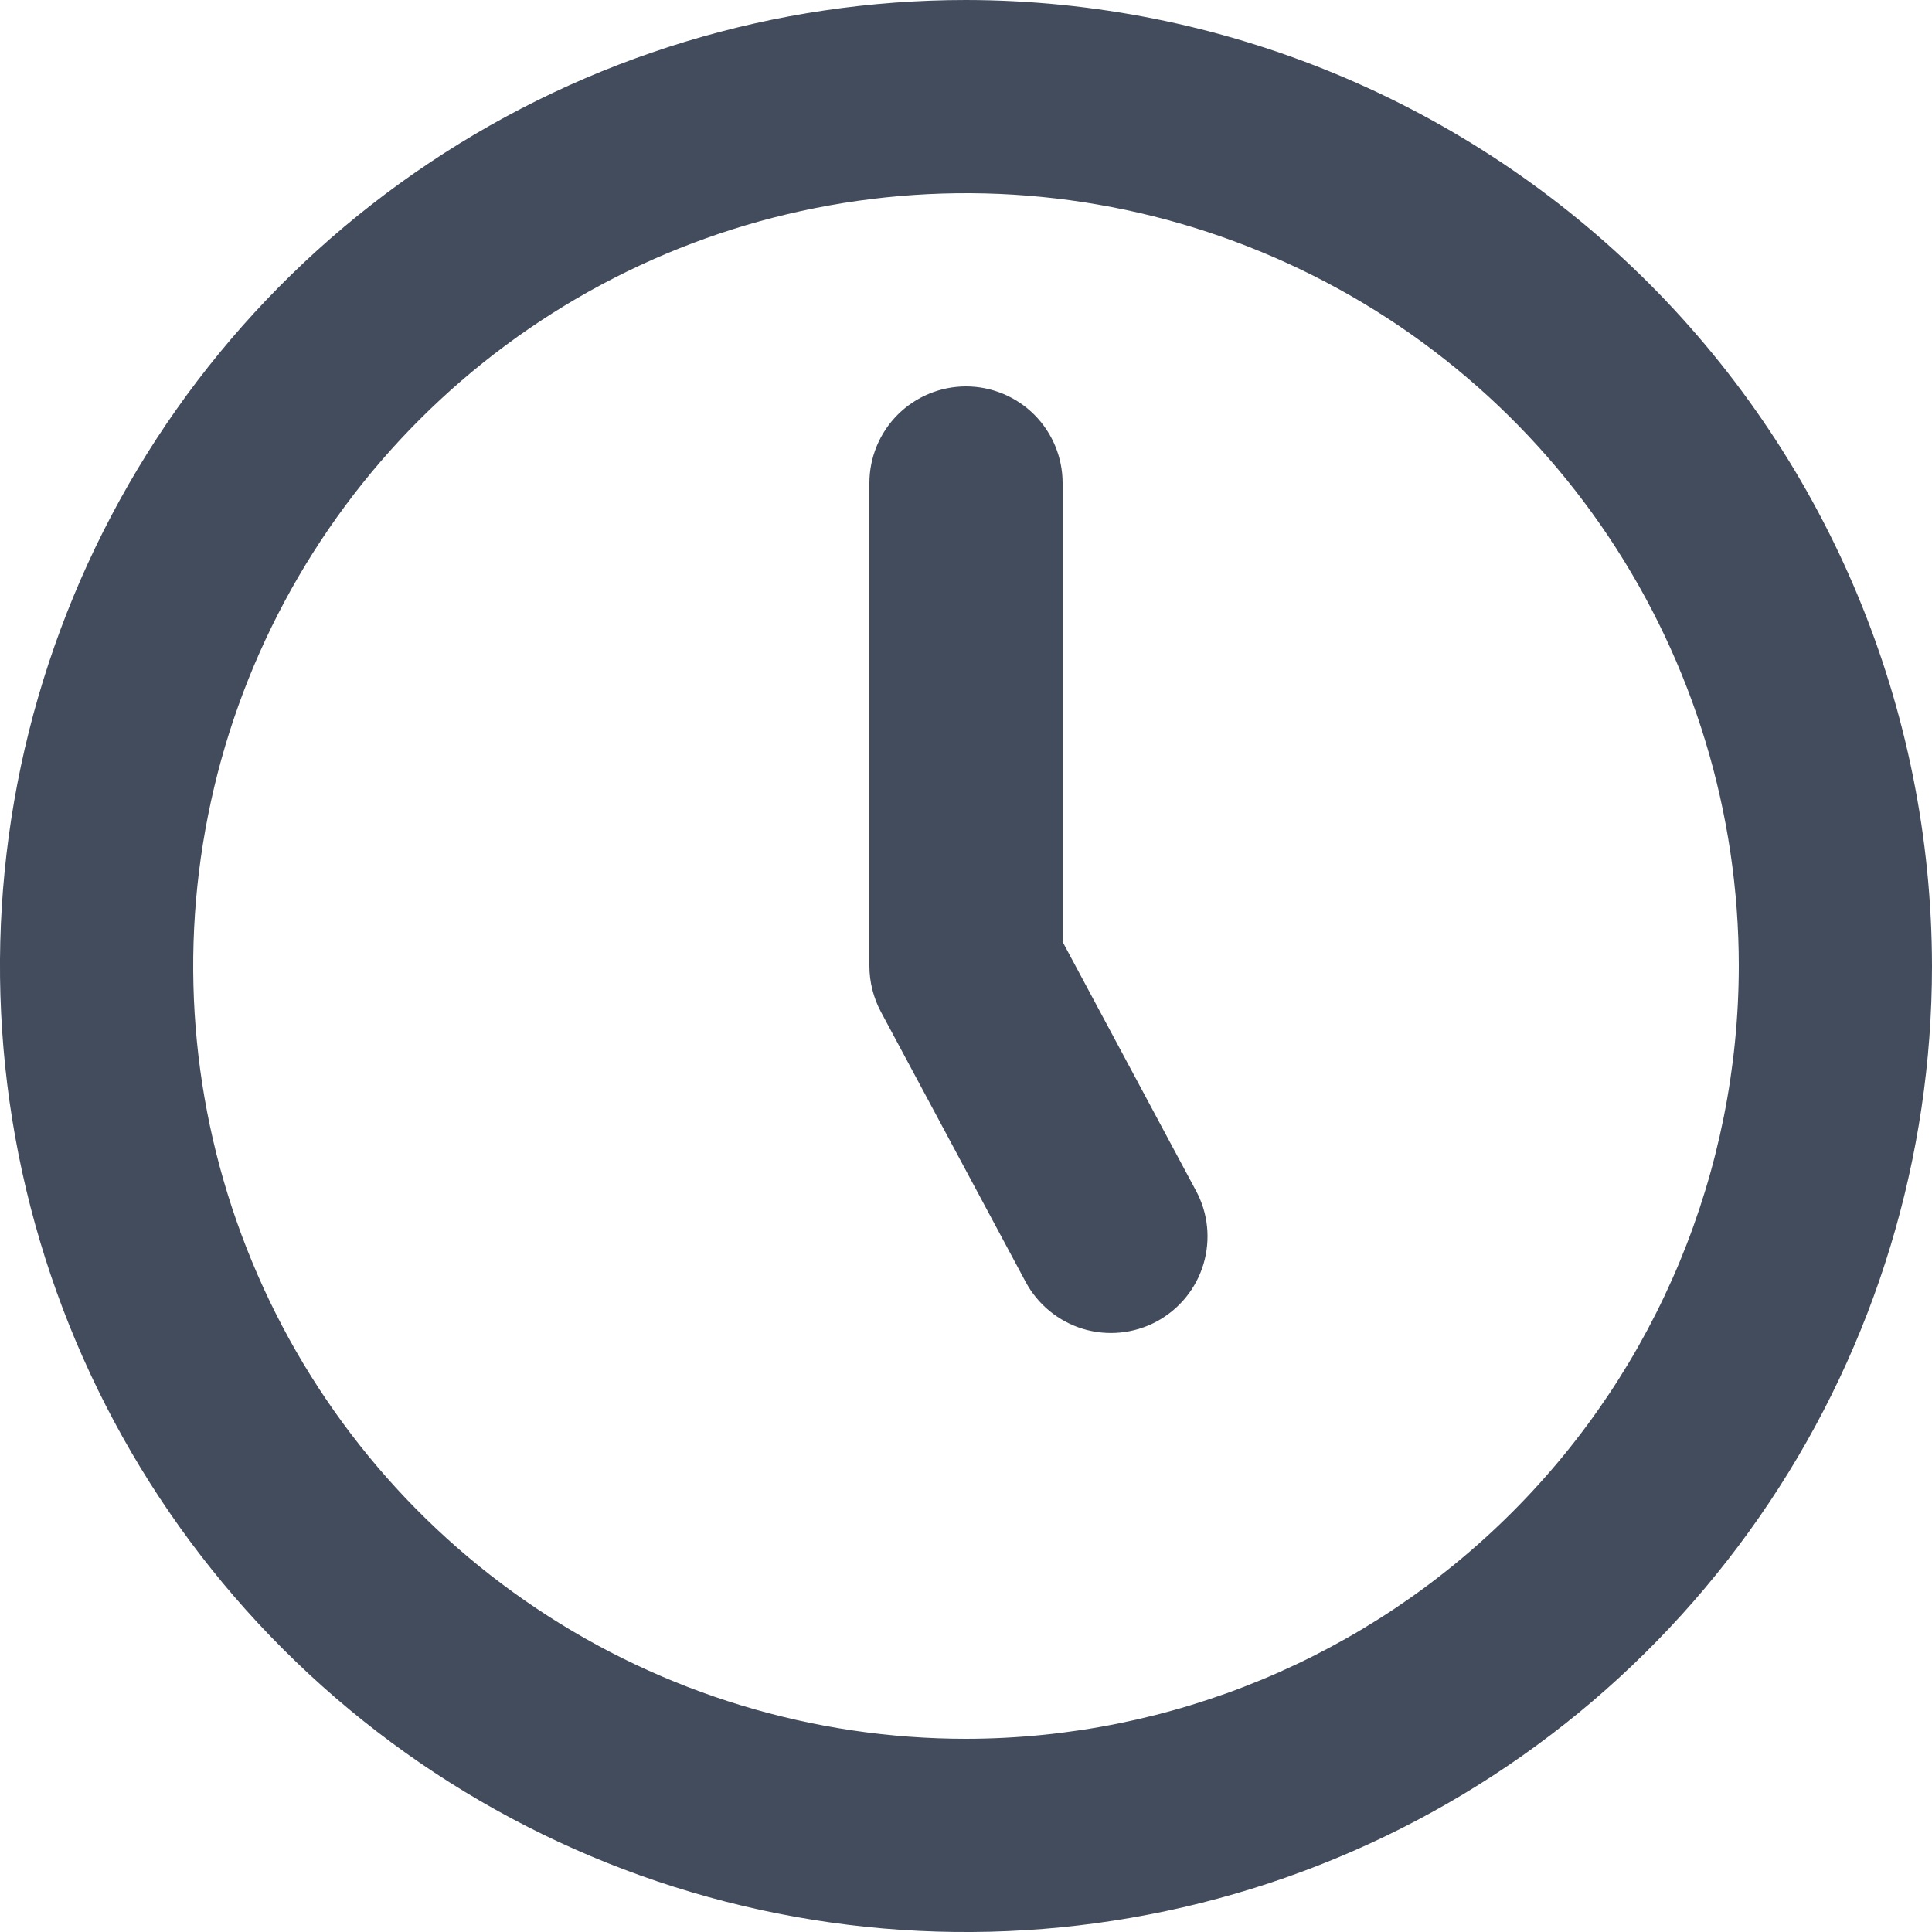
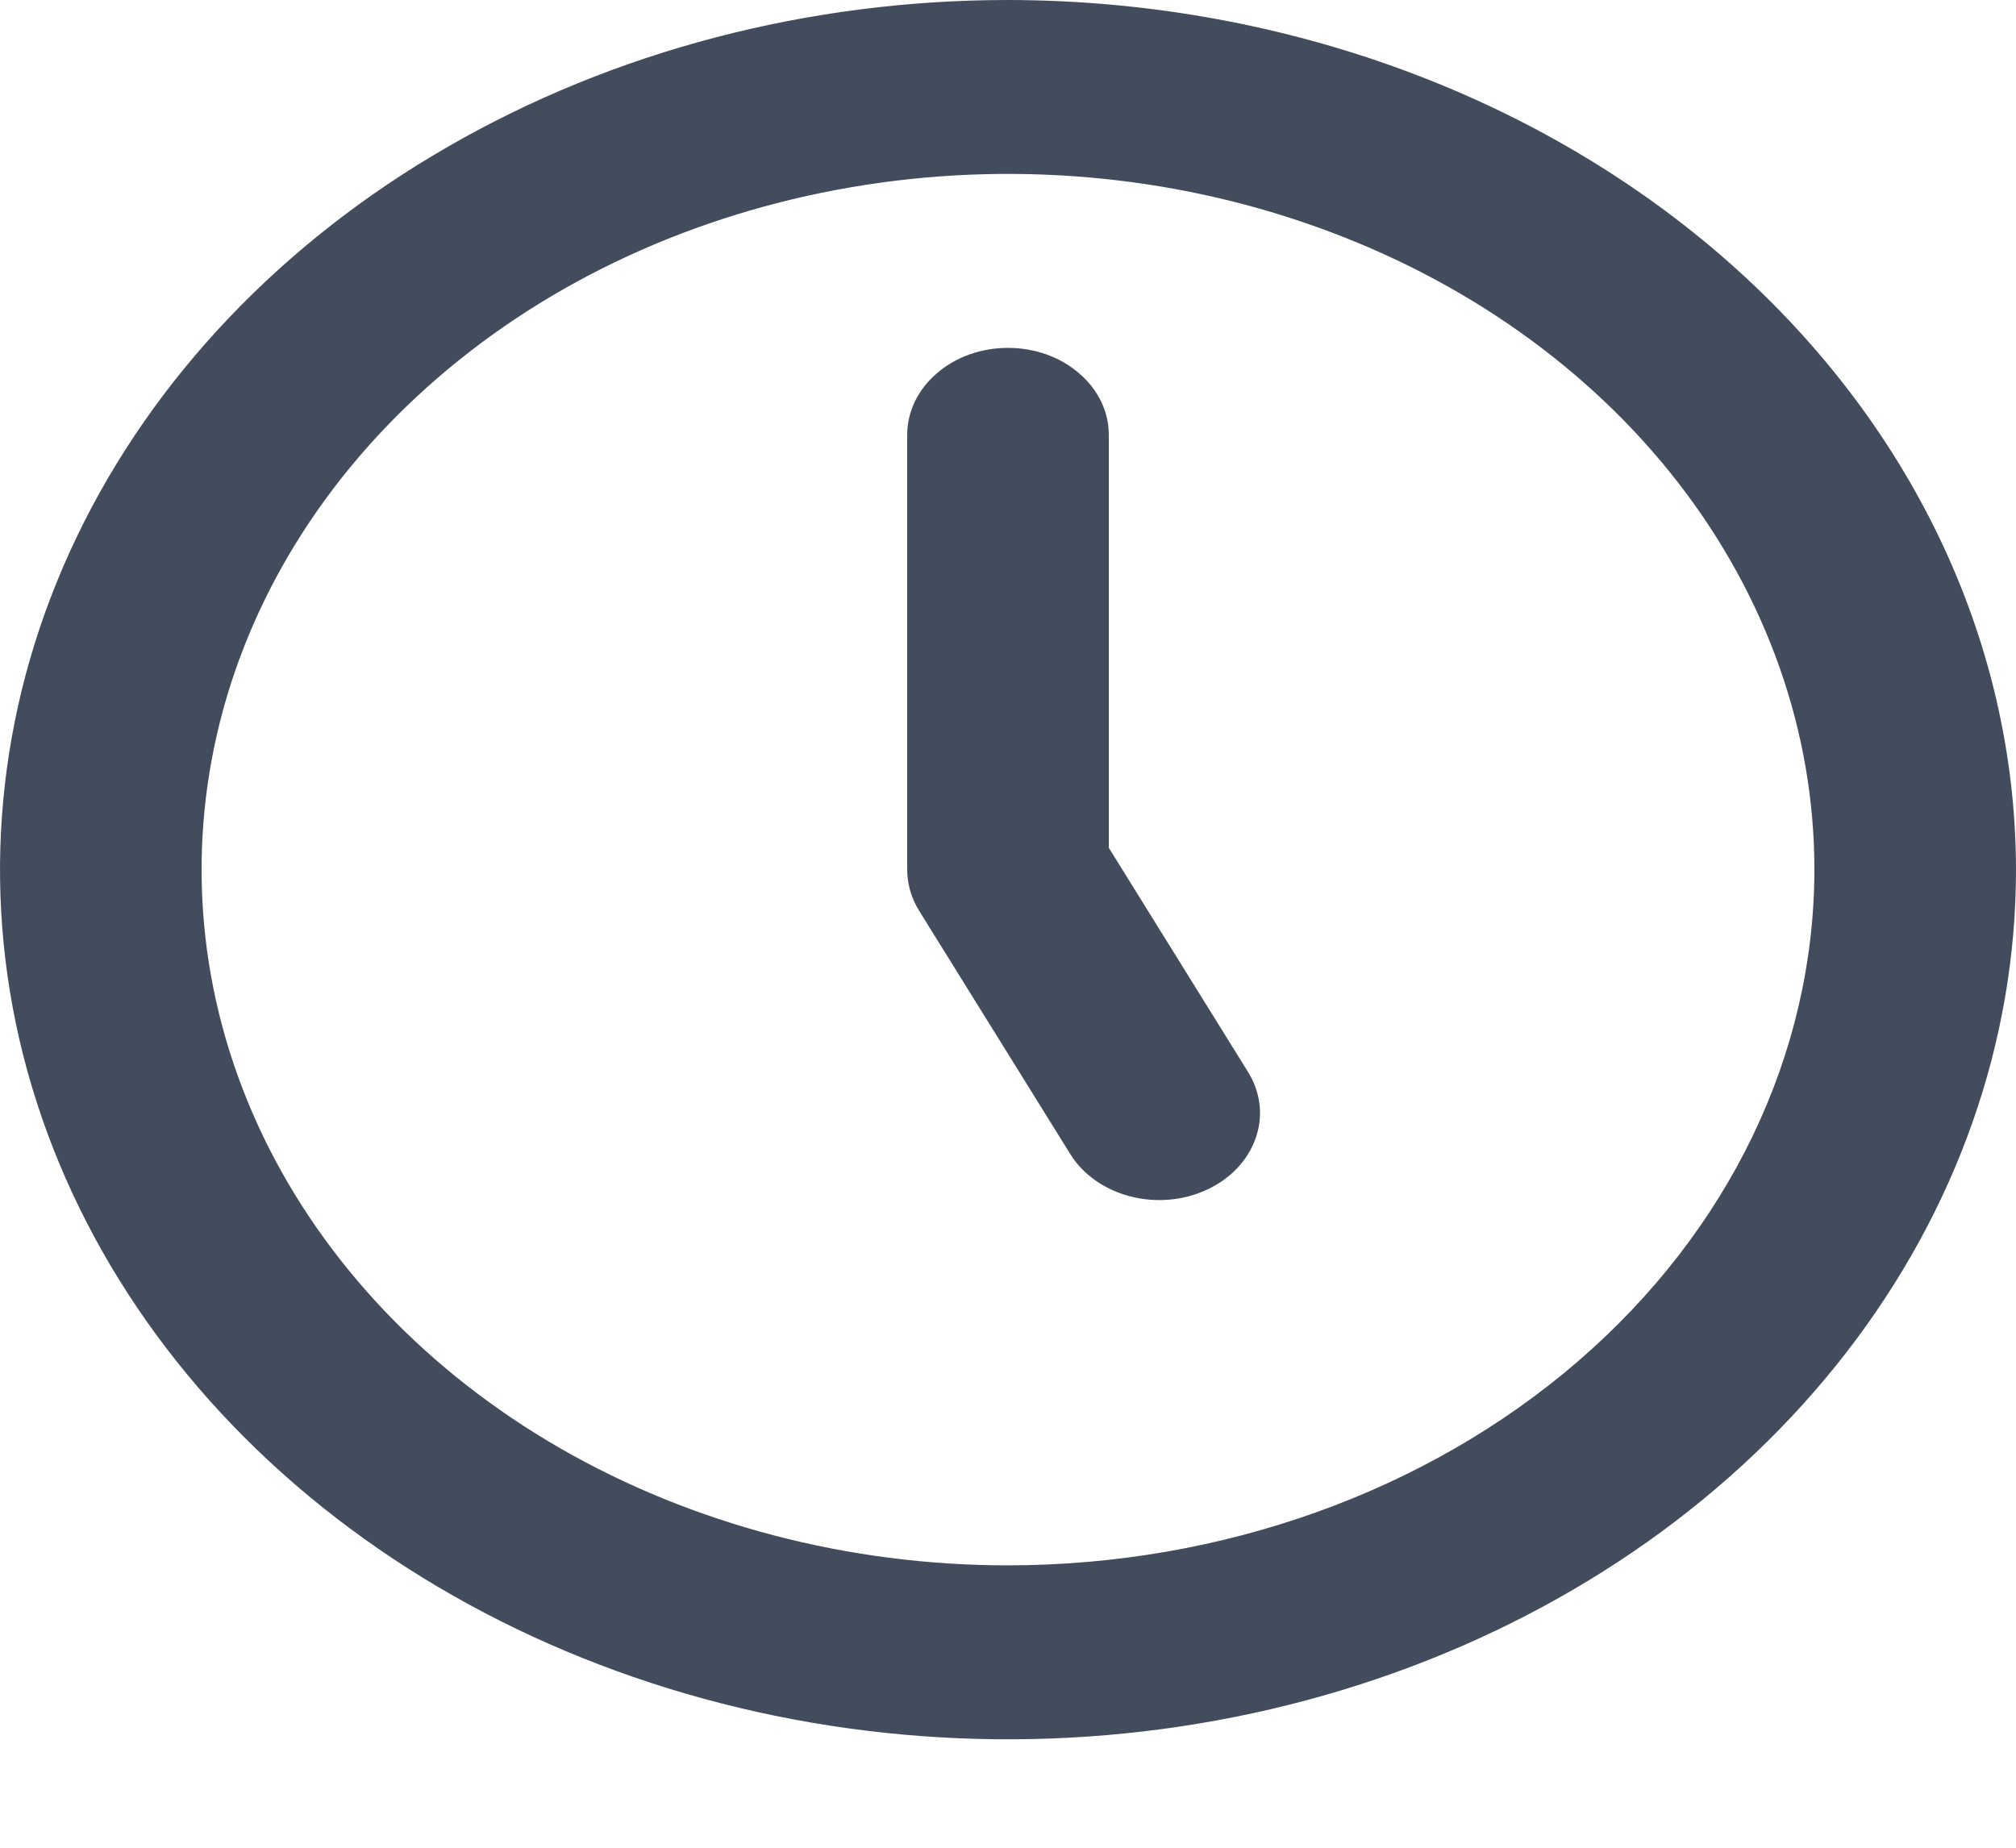
- <svg xmlns="http://www.w3.org/2000/svg" width="17" height="17" viewBox="0 0 17 17" fill="none">
-   <path d="M8.5 0C6.819 0 5.175 0.499 3.778 1.433C2.38 2.366 1.29 3.694 0.647 5.247C0.004 6.8 -0.165 8.509 0.163 10.158C0.491 11.807 1.301 13.322 2.49 14.51C3.678 15.699 5.193 16.509 6.842 16.837C8.491 17.165 10.2 16.996 11.753 16.353C13.306 15.71 14.633 14.62 15.567 13.222C16.501 11.825 17 10.181 17 8.5C16.997 6.246 16.101 4.086 14.508 2.492C12.914 0.899 10.754 0.003 8.5 0V0ZM8.5 15.3C7.155 15.3 5.84 14.901 4.722 14.154C3.604 13.407 2.732 12.345 2.218 11.102C1.703 9.86 1.568 8.492 1.831 7.173C2.093 5.854 2.741 4.643 3.692 3.692C4.643 2.741 5.854 2.093 7.173 1.831C8.492 1.568 9.86 1.703 11.102 2.218C12.345 2.732 13.407 3.604 14.154 4.722C14.901 5.84 15.3 7.155 15.3 8.5C15.298 10.303 14.581 12.031 13.306 13.306C12.031 14.581 10.303 15.298 8.5 15.3V15.3ZM9.35 8.287V4.25C9.35 4.025 9.26 3.808 9.101 3.649C8.942 3.49 8.725 3.4 8.5 3.4C8.275 3.4 8.058 3.49 7.899 3.649C7.74 3.808 7.65 4.025 7.65 4.25V8.5C7.65 8.64 7.685 8.778 7.75 8.901L9.025 11.28C9.132 11.479 9.313 11.627 9.529 11.693C9.745 11.758 9.977 11.735 10.176 11.629C10.375 11.522 10.524 11.341 10.589 11.125C10.654 10.909 10.631 10.676 10.524 10.478L9.35 8.287Z" fill="#424C5D" />
+ <svg xmlns="http://www.w3.org/2000/svg" width="12" height="11" viewBox="0 0 12 11" fill="none">
+   <path d="M6 0C4.813 0 3.653 0.304 2.667 0.873C1.68 1.441 0.911 2.25 0.457 3.196C0.003 4.142 -0.116 5.183 0.115 6.187C0.347 7.191 0.918 8.114 1.757 8.838C2.596 9.562 3.666 10.055 4.829 10.255C5.993 10.455 7.2 10.352 8.296 9.96C9.392 9.568 10.329 8.905 10.989 8.053C11.648 7.202 12 6.201 12 5.177C11.998 3.805 11.366 2.489 10.241 1.518C9.116 0.548 7.591 0.002 6 0V0ZM6 9.319C5.051 9.319 4.123 9.076 3.333 8.621C2.544 8.166 1.929 7.519 1.565 6.762C1.202 6.005 1.107 5.173 1.292 4.369C1.477 3.566 1.935 2.828 2.606 2.249C3.277 1.669 4.132 1.275 5.064 1.115C5.995 0.955 6.96 1.037 7.837 1.351C8.714 1.664 9.464 2.195 9.991 2.876C10.518 3.557 10.8 4.358 10.8 5.177C10.799 6.275 10.292 7.328 9.393 8.104C8.493 8.881 7.273 9.318 6 9.319V9.319ZM6.6 5.047V2.589C6.6 2.451 6.537 2.32 6.424 2.223C6.312 2.125 6.159 2.071 6 2.071C5.841 2.071 5.688 2.125 5.576 2.223C5.463 2.32 5.4 2.451 5.4 2.589V5.177C5.4 5.262 5.424 5.346 5.471 5.422L6.371 6.871C6.446 6.992 6.574 7.082 6.726 7.122C6.879 7.162 7.043 7.148 7.183 7.083C7.324 7.018 7.428 6.908 7.474 6.776C7.521 6.645 7.504 6.503 7.429 6.382L6.6 5.047Z" fill="#424C5D" />
</svg>
